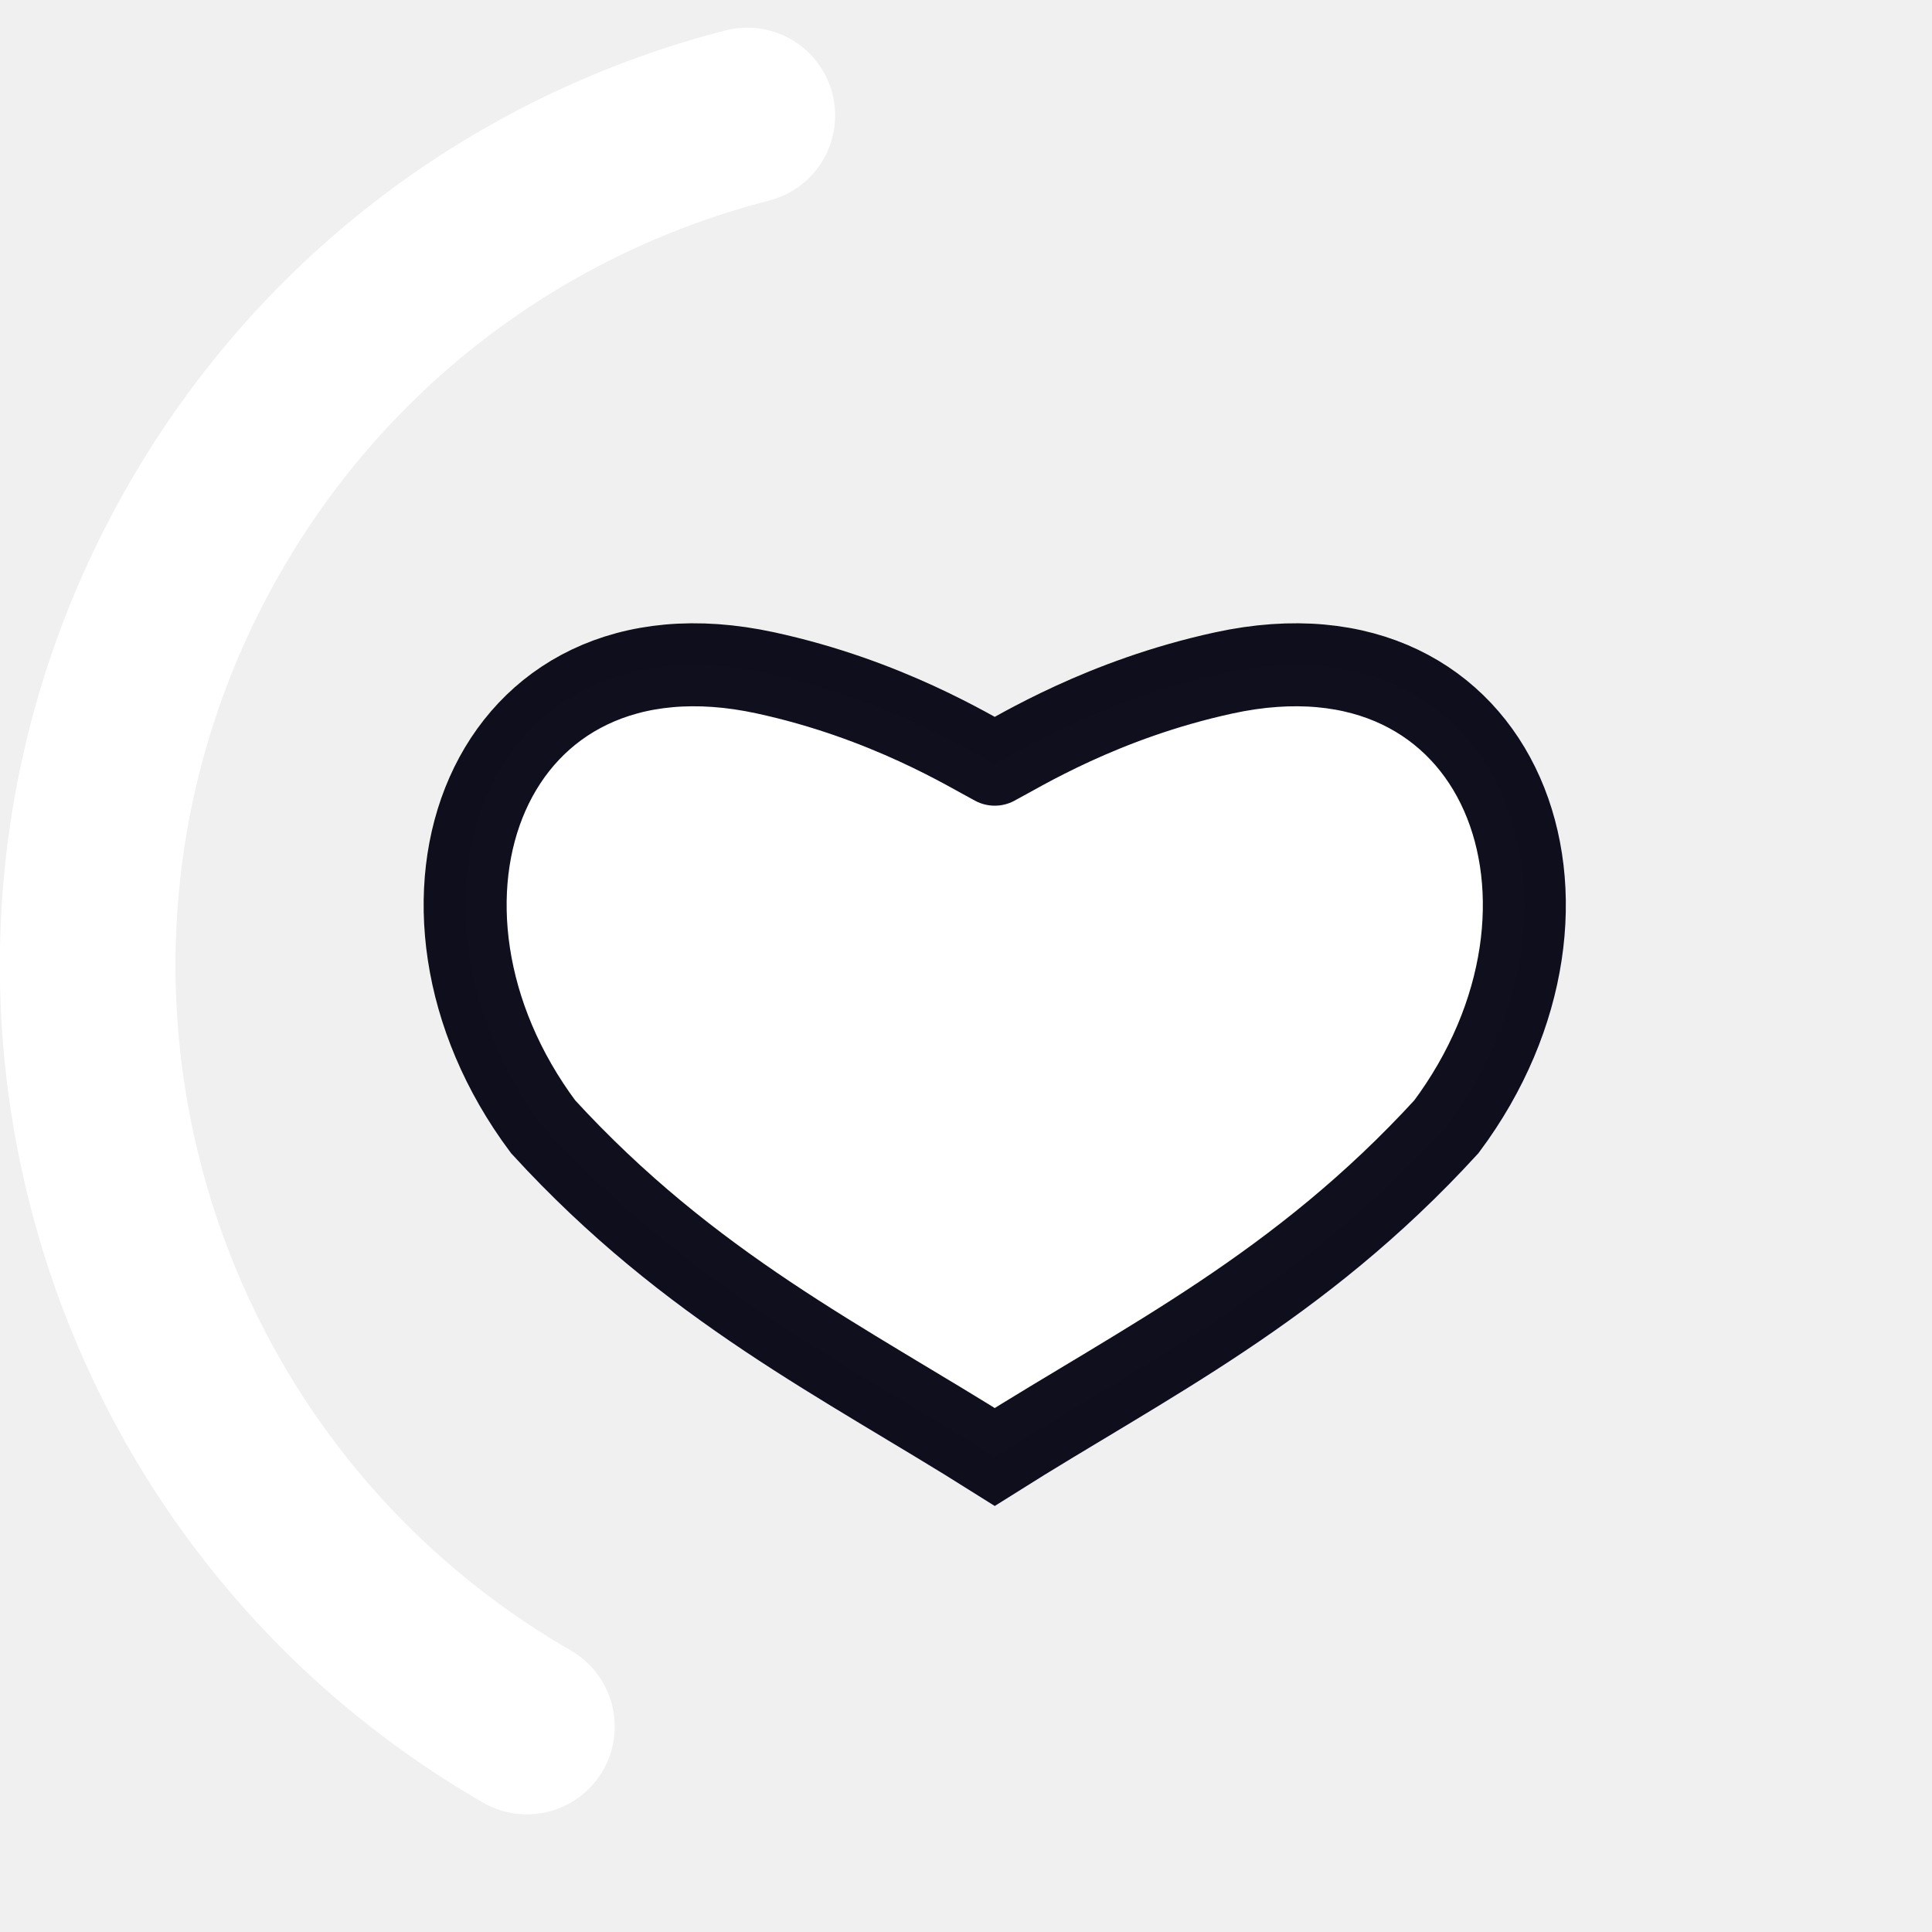
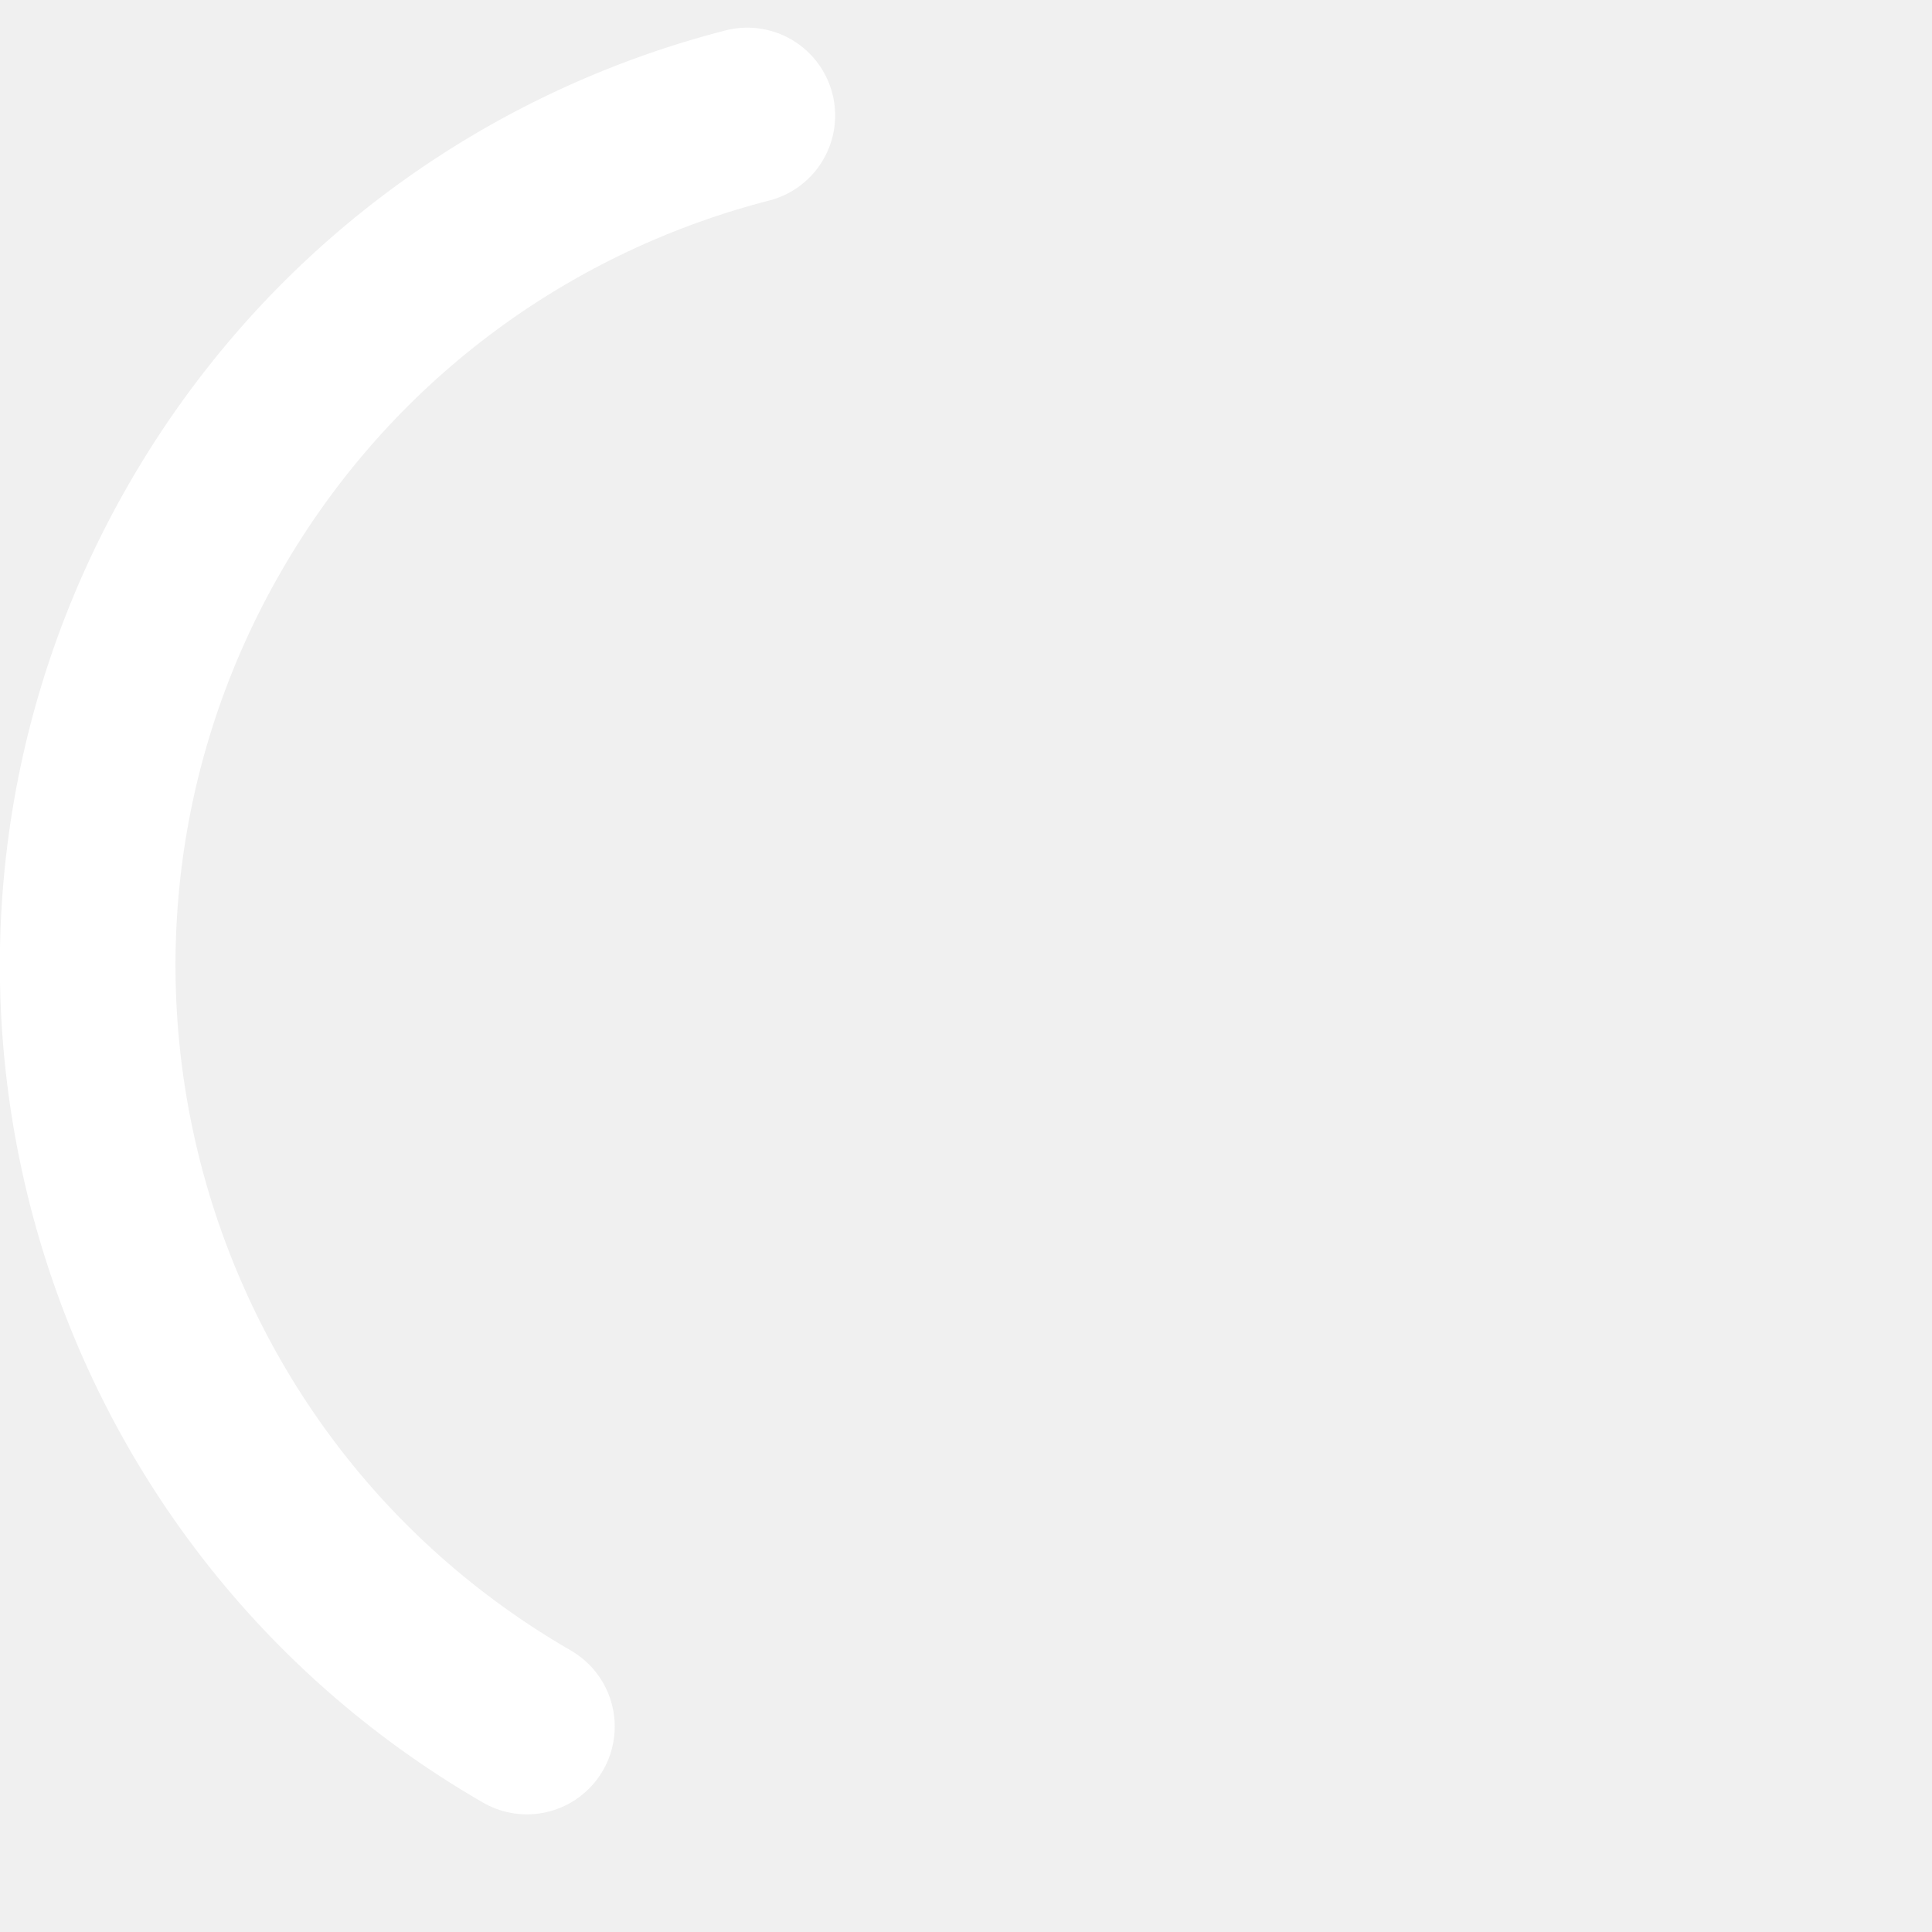
- <svg xmlns="http://www.w3.org/2000/svg" version="1.1" width="32px" height="32px" fill="#FFFFFF" viewBox="0 0 66 66" id="svg74">
-   <defs id="defs78" />
-   <circle class="path" r="30" fill="none" cx="33" cy="33" stroke="white" stroke-width="6" stroke-linecap="round" stroke-dasharray="187" stroke-dashoffset="116" transform="rotate(120 33 33)" id="circle72" />
-   <path id="path1445-6" d="m 33.982,26.106 c 0.841,-0.44 3.681,-2.218 7.828,-3.119 9.563,-2.076 13.239,7.947 7.6,15.505 -5.038,5.499 -10.267,8.025 -15.428,11.279 -5.161,-3.254 -10.391,-5.78 -15.428,-11.279 -5.639,-7.558 -1.963,-17.581 7.6,-15.505 4.148,0.901 6.986,2.679 7.828,3.119" style="fill-opacity:1;stroke:#00000f;stroke-width:2.835;stroke-linecap:round;stroke-linejoin:miter;stroke-miterlimit:4.7;stroke-dasharray:none;stroke-opacity:0.941" />
+ <svg xmlns="http://www.w3.org/2000/svg" version="1.1" width="32px" height="32px" fill="#FFFFFF" viewBox="0 0 66 66">
+   <circle class="path" r="30" fill="none" cx="33" cy="33" stroke="white" stroke-width="6" stroke-linecap="round" stroke-dasharray="187" stroke-dashoffset="116" transform="rotate(120 33 33)" />
</svg>
